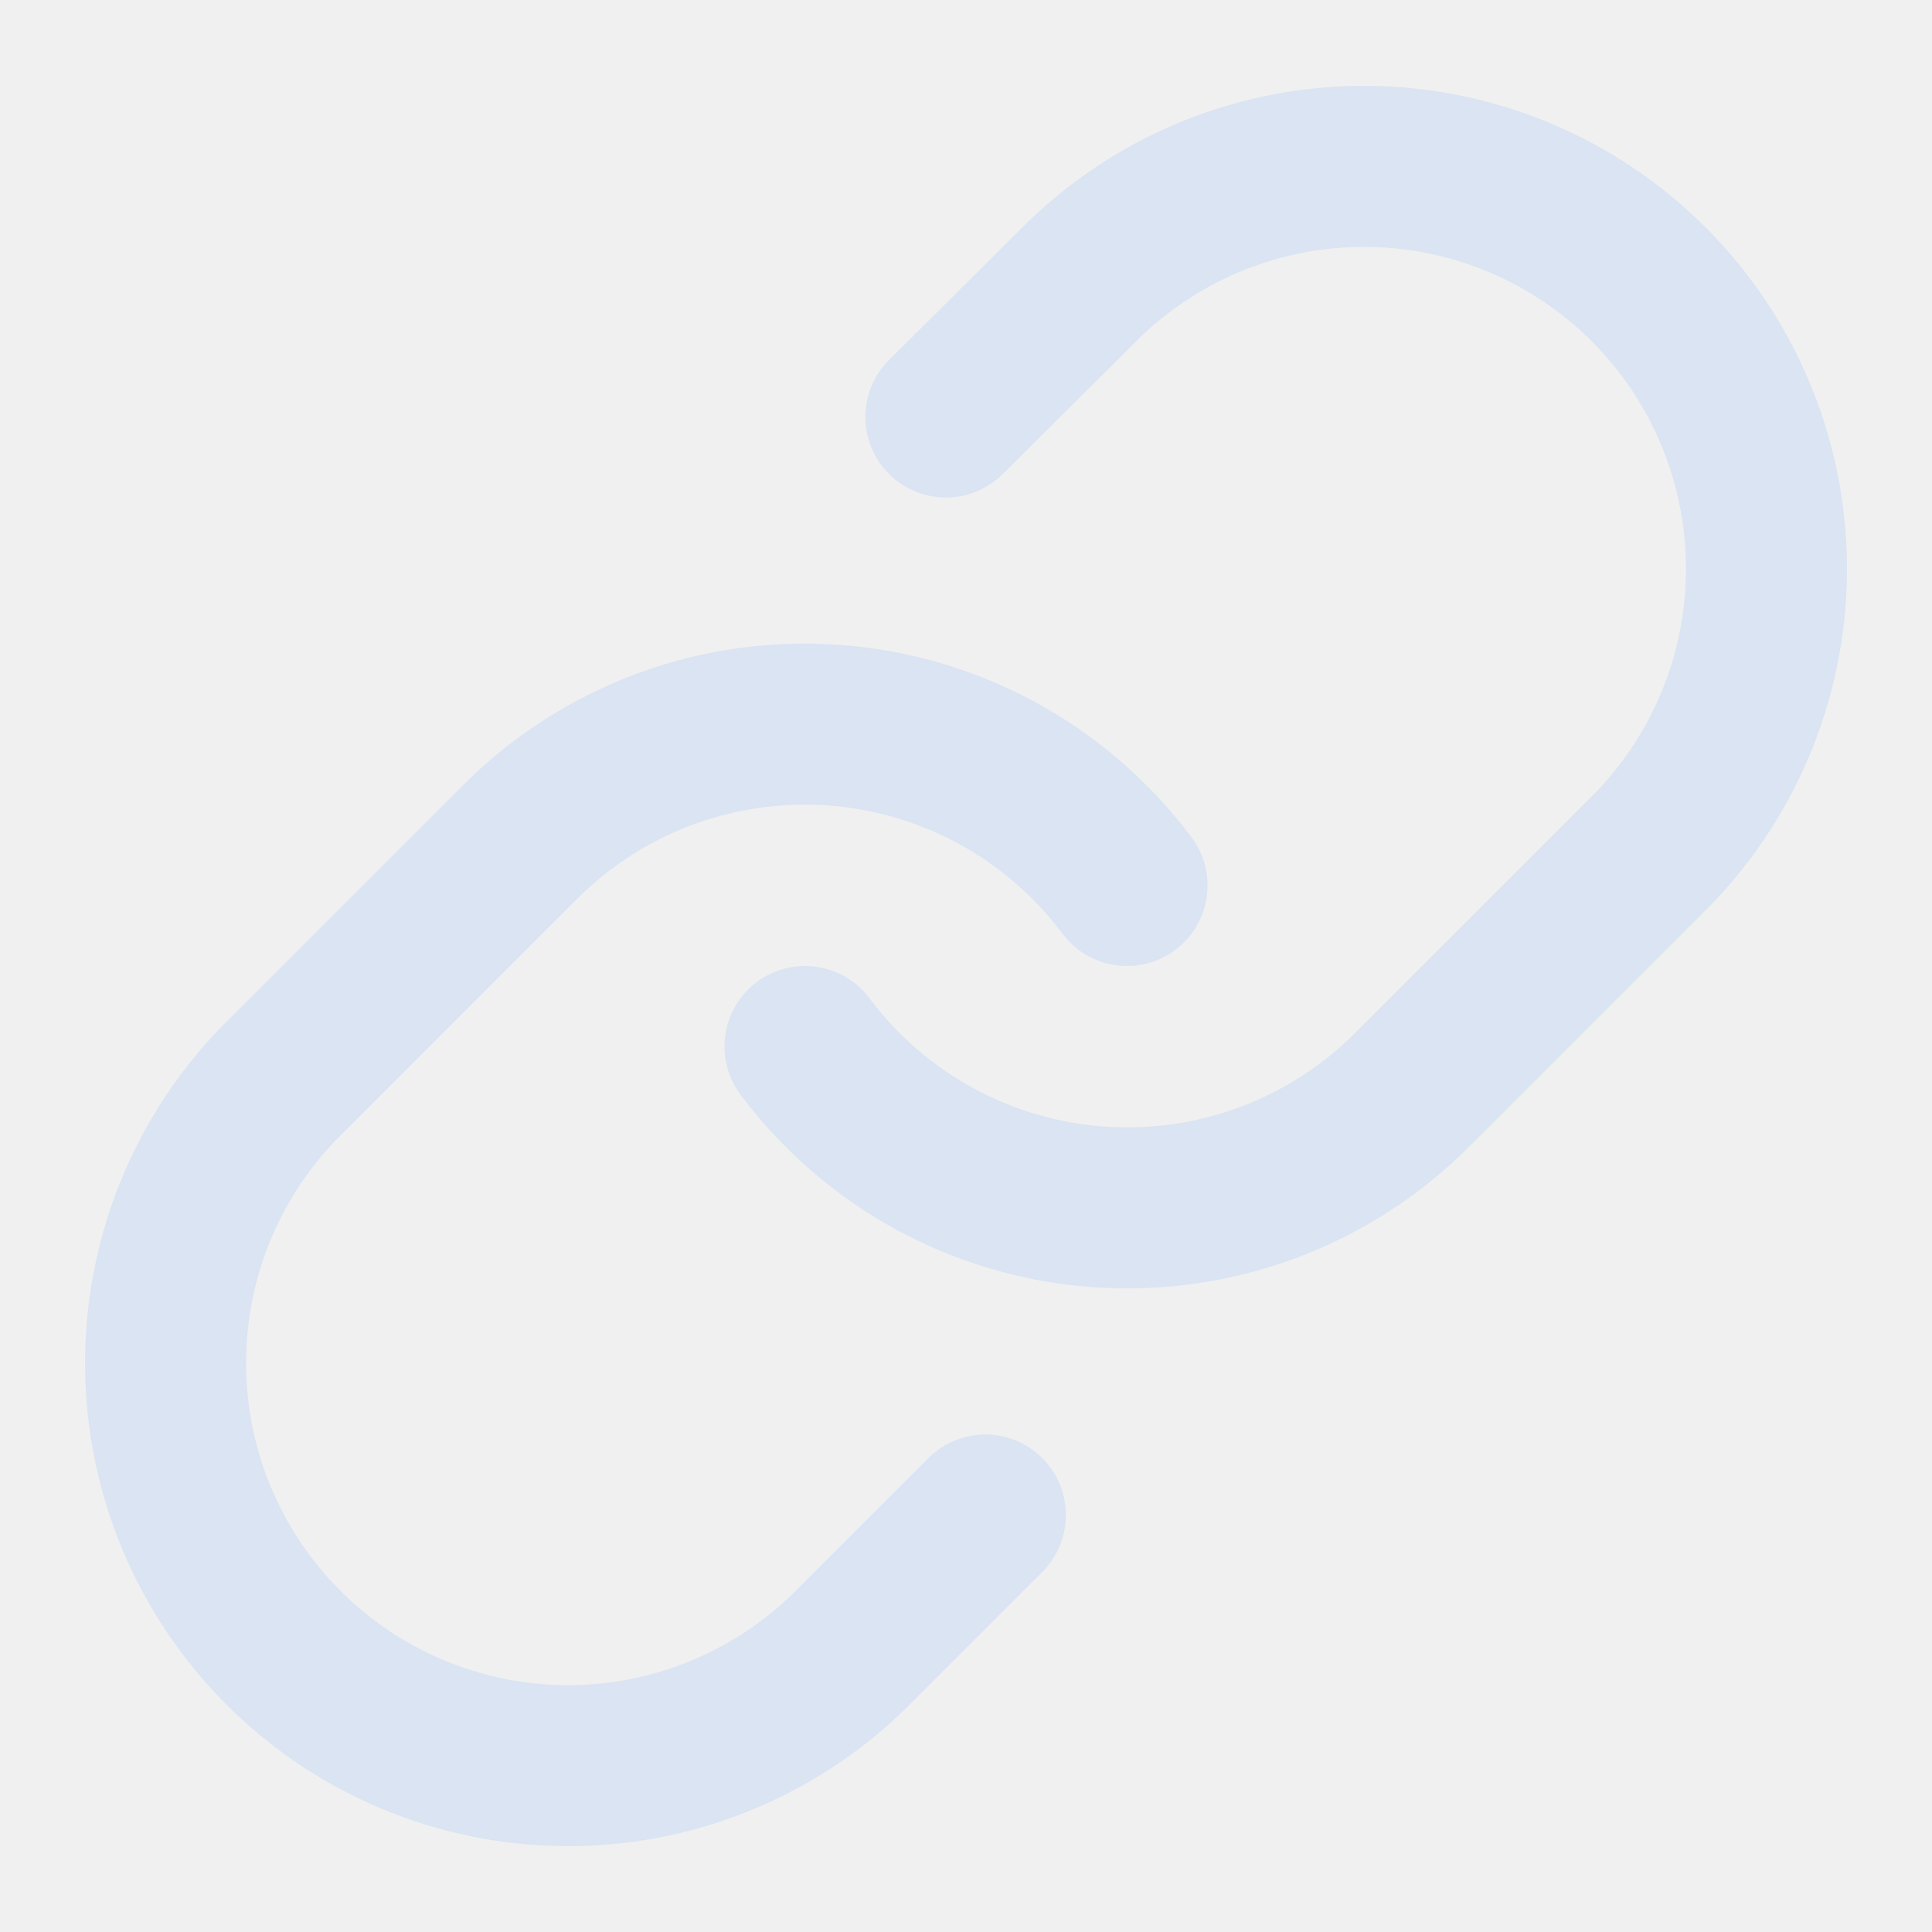
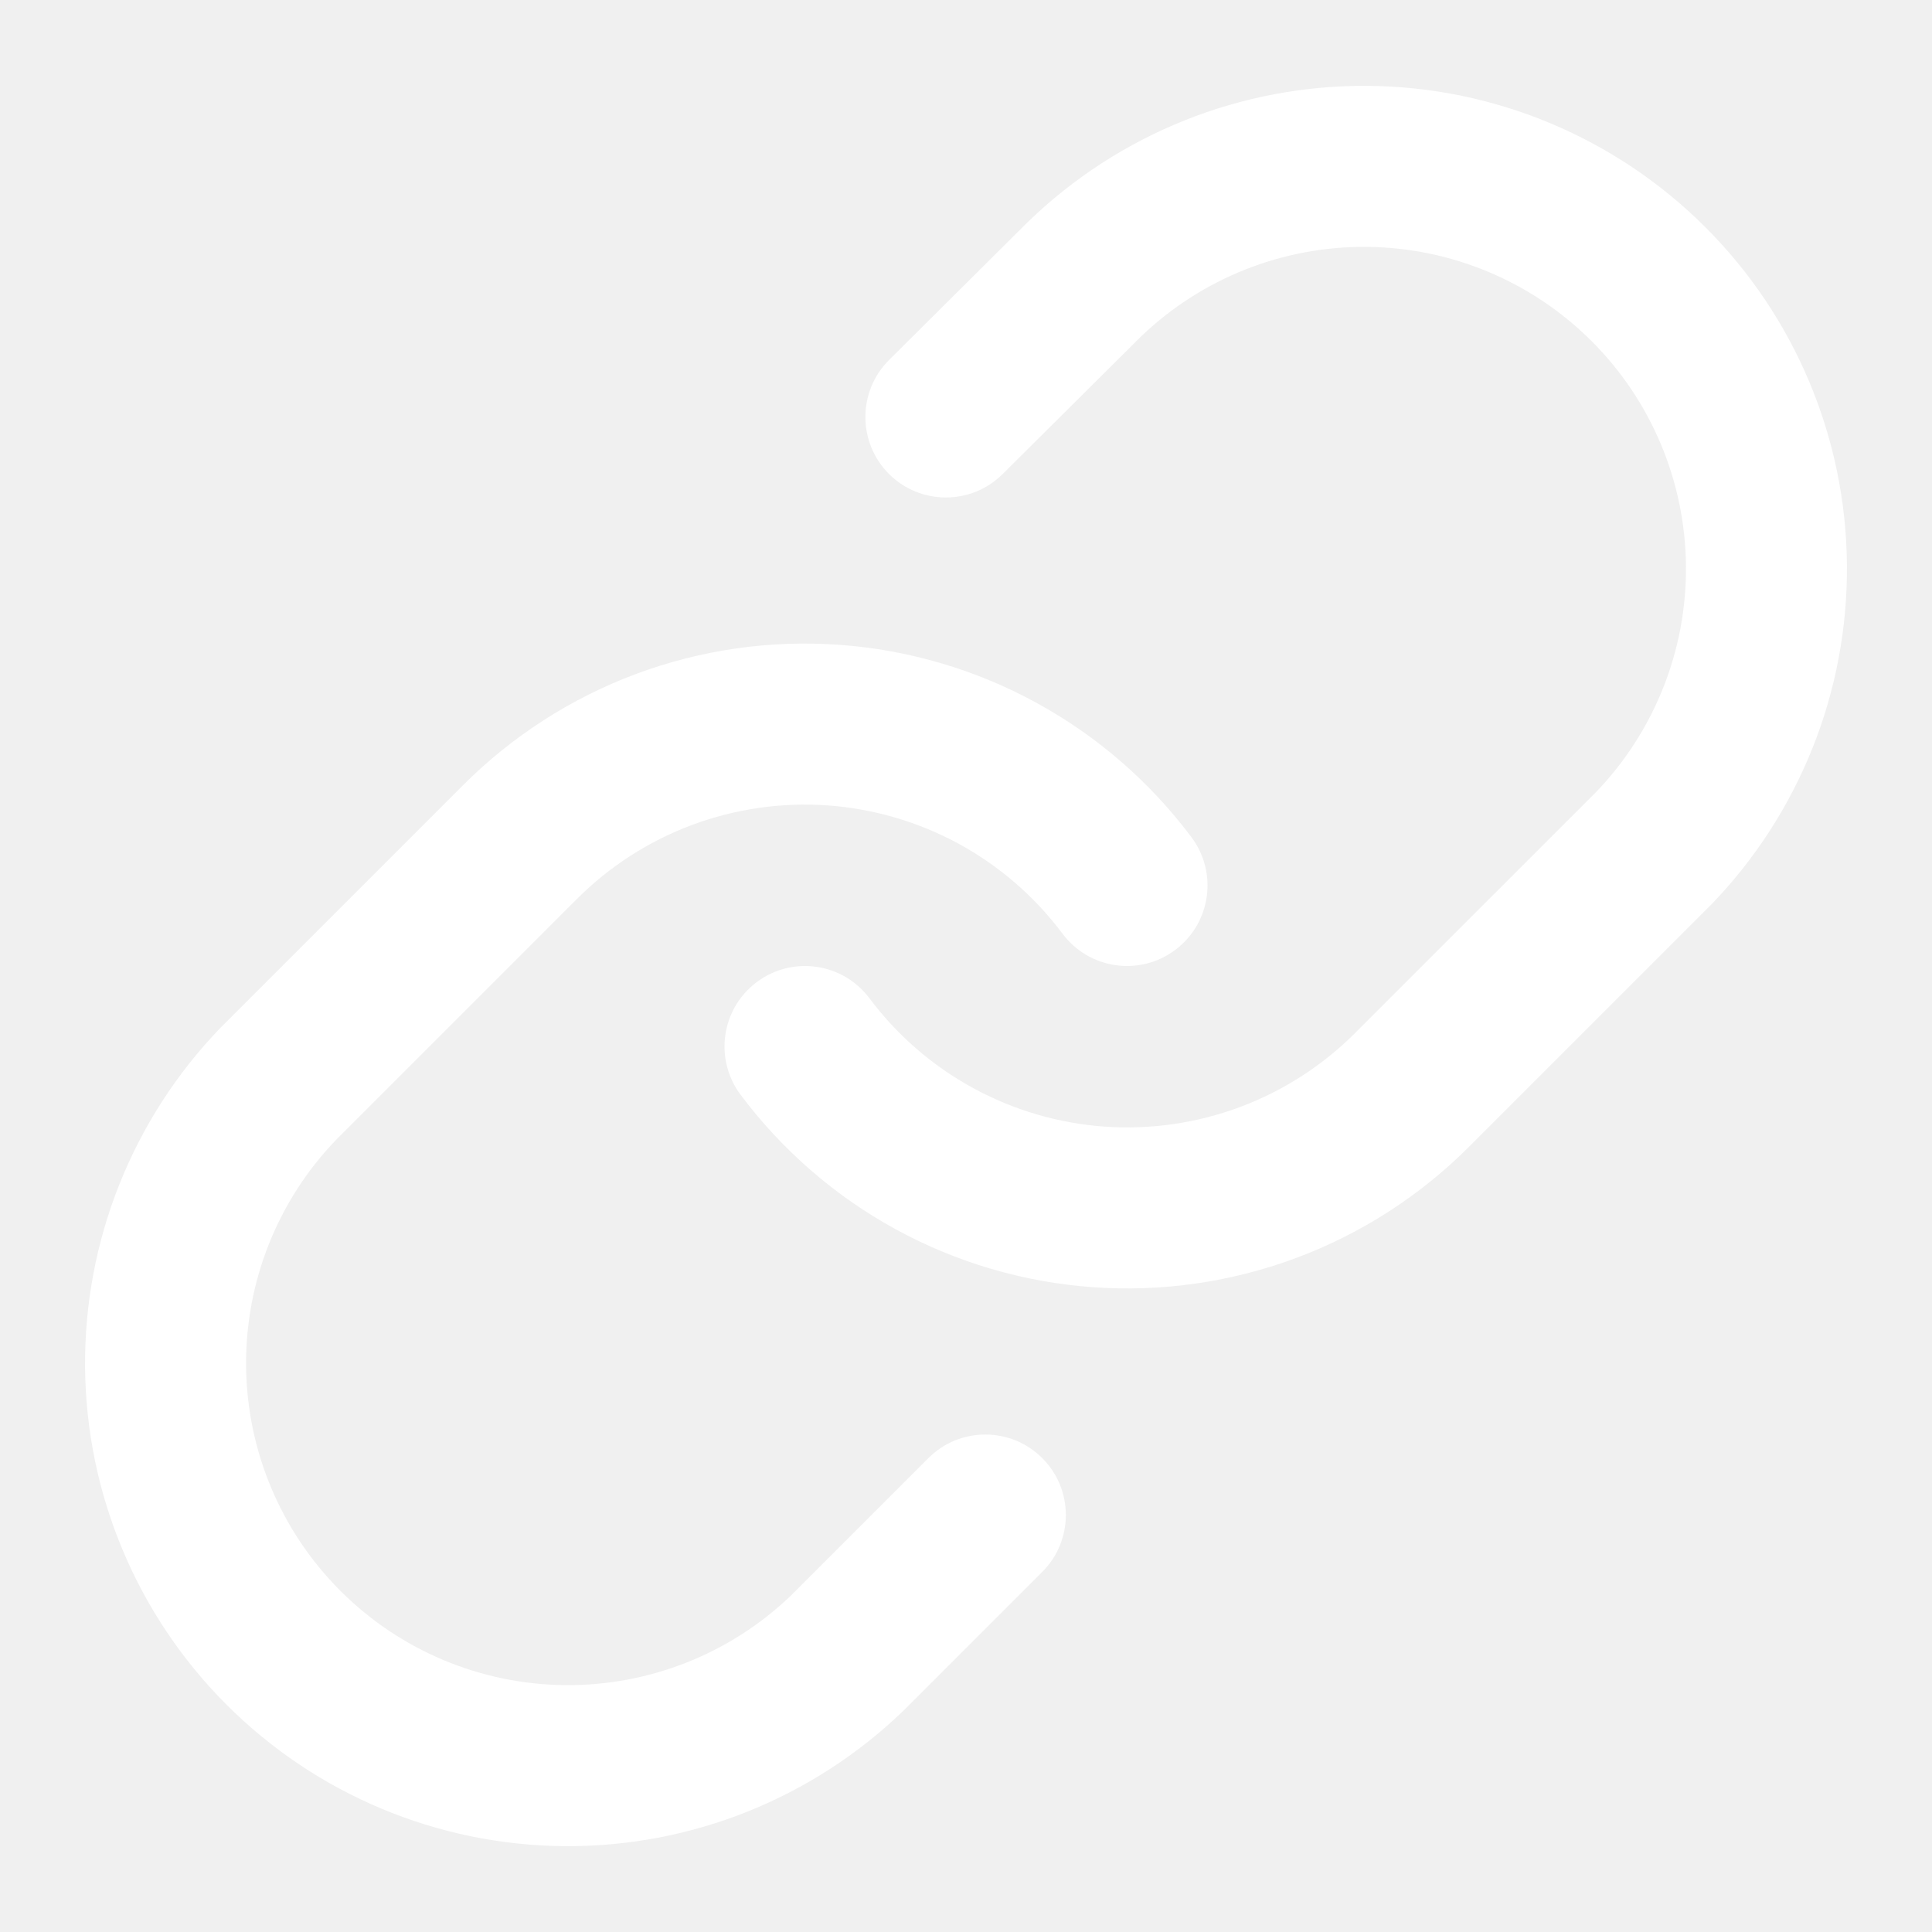
<svg xmlns="http://www.w3.org/2000/svg" width="32" height="32" viewBox="0 0 32 32" fill="none">
-   <path fill-rule="evenodd" clip-rule="evenodd" d="M17.034 3.668C18.543 2.21 20.564 1.404 22.661 1.422C24.759 1.44 26.765 2.282 28.248 3.765C29.732 5.248 30.573 7.255 30.591 9.352C30.61 11.45 29.803 13.471 28.346 14.98C28.341 14.985 28.335 14.991 28.33 14.996L24.33 18.996C24.33 18.996 24.33 18.996 24.33 18.996C23.519 19.807 22.543 20.435 21.468 20.836C20.393 21.236 19.245 21.402 18.101 21.32C16.956 21.238 15.843 20.911 14.836 20.361C13.83 19.811 12.953 19.05 12.266 18.132C11.825 17.542 11.945 16.707 12.535 16.266C13.125 15.825 13.96 15.945 14.401 16.535C14.859 17.147 15.444 17.654 16.115 18.02C16.786 18.387 17.528 18.605 18.291 18.66C19.054 18.714 19.82 18.604 20.536 18.337C21.253 18.07 21.903 17.651 22.444 17.111L22.444 17.11L26.436 13.119C27.402 12.114 27.937 10.77 27.925 9.376C27.913 7.977 27.352 6.639 26.363 5.651C25.374 4.662 24.036 4.101 22.638 4.089C21.243 4.077 19.898 4.612 18.893 5.579L16.607 7.852C16.085 8.371 15.241 8.369 14.721 7.847C14.202 7.324 14.205 6.48 14.727 5.961L17.02 3.681L17.034 3.668ZM10.532 11.164C11.607 10.763 12.756 10.598 13.9 10.68C15.044 10.762 16.157 11.089 17.164 11.639C18.171 12.189 19.047 12.949 19.735 13.868C20.176 14.458 20.055 15.293 19.465 15.734C18.876 16.175 18.04 16.055 17.599 15.465C17.141 14.853 16.557 14.346 15.886 13.979C15.214 13.613 14.472 13.395 13.709 13.34C12.947 13.286 12.181 13.396 11.464 13.663C10.748 13.93 10.097 14.348 9.557 14.889L9.556 14.889L5.565 18.881C4.598 19.886 4.064 21.23 4.076 22.624C4.088 24.023 4.649 25.36 5.638 26.349C6.626 27.338 7.964 27.899 9.362 27.911C10.757 27.923 12.101 27.389 13.106 26.422L15.377 24.151C15.898 23.63 16.742 23.63 17.263 24.151C17.784 24.671 17.784 25.515 17.263 26.036L14.983 28.316C14.98 28.32 14.976 28.323 14.973 28.326C14.971 28.328 14.969 28.33 14.966 28.332C13.458 29.79 11.437 30.596 9.339 30.578C7.242 30.559 5.235 29.718 3.752 28.235C2.269 26.752 1.427 24.745 1.409 22.648C1.391 20.55 2.197 18.529 3.655 17.02C3.66 17.015 3.665 17.009 3.671 17.004L7.671 13.004C7.671 13.004 7.671 13.004 7.671 13.004C8.482 12.193 9.458 11.565 10.532 11.164Z" fill="#DAE4F2" />
+   <path fill-rule="evenodd" clip-rule="evenodd" d="M17.034 3.668C18.543 2.21 20.564 1.404 22.661 1.422C24.759 1.44 26.765 2.282 28.248 3.765C29.732 5.248 30.573 7.255 30.591 9.352C30.61 11.45 29.803 13.471 28.346 14.98C28.341 14.985 28.335 14.991 28.33 14.996L24.33 18.996C24.33 18.996 24.33 18.996 24.33 18.996C23.519 19.807 22.543 20.435 21.468 20.836C20.393 21.236 19.245 21.402 18.101 21.32C16.956 21.238 15.843 20.911 14.836 20.361C13.83 19.811 12.953 19.05 12.266 18.132C11.825 17.542 11.945 16.707 12.535 16.266C13.125 15.825 13.96 15.945 14.401 16.535C14.859 17.147 15.444 17.654 16.115 18.02C16.786 18.387 17.528 18.605 18.291 18.66C19.054 18.714 19.82 18.604 20.536 18.337C21.253 18.07 21.903 17.651 22.444 17.111L22.444 17.11L26.436 13.119C27.402 12.114 27.937 10.77 27.925 9.376C27.913 7.977 27.352 6.639 26.363 5.651C25.374 4.662 24.036 4.101 22.638 4.089C21.243 4.077 19.898 4.612 18.893 5.579L16.607 7.852C16.085 8.371 15.241 8.369 14.721 7.847C14.202 7.324 14.205 6.48 14.727 5.961L17.02 3.681L17.034 3.668ZM10.532 11.164C11.607 10.763 12.756 10.598 13.9 10.68C15.044 10.762 16.157 11.089 17.164 11.639C18.171 12.189 19.047 12.949 19.735 13.868C20.176 14.458 20.055 15.293 19.465 15.734C18.876 16.175 18.04 16.055 17.599 15.465C17.141 14.853 16.557 14.346 15.886 13.979C15.214 13.613 14.472 13.395 13.709 13.34C12.947 13.286 12.181 13.396 11.464 13.663C10.748 13.93 10.097 14.348 9.557 14.889L9.556 14.889L5.565 18.881C4.598 19.886 4.064 21.23 4.076 22.624C4.088 24.023 4.649 25.36 5.638 26.349C6.626 27.338 7.964 27.899 9.362 27.911C10.757 27.923 12.101 27.389 13.106 26.422L15.377 24.151C15.898 23.63 16.742 23.63 17.263 24.151C17.784 24.671 17.784 25.515 17.263 26.036L14.983 28.316C14.98 28.32 14.976 28.323 14.973 28.326C14.971 28.328 14.969 28.33 14.966 28.332C13.458 29.79 11.437 30.596 9.339 30.578C7.242 30.559 5.235 29.718 3.752 28.235C2.269 26.752 1.427 24.745 1.409 22.648C1.391 20.55 2.197 18.529 3.655 17.02C3.66 17.015 3.665 17.009 3.671 17.004L7.671 13.004C7.671 13.004 7.671 13.004 7.671 13.004C8.482 12.193 9.458 11.565 10.532 11.164Z" fill="#FFFFFF" />
</svg>
